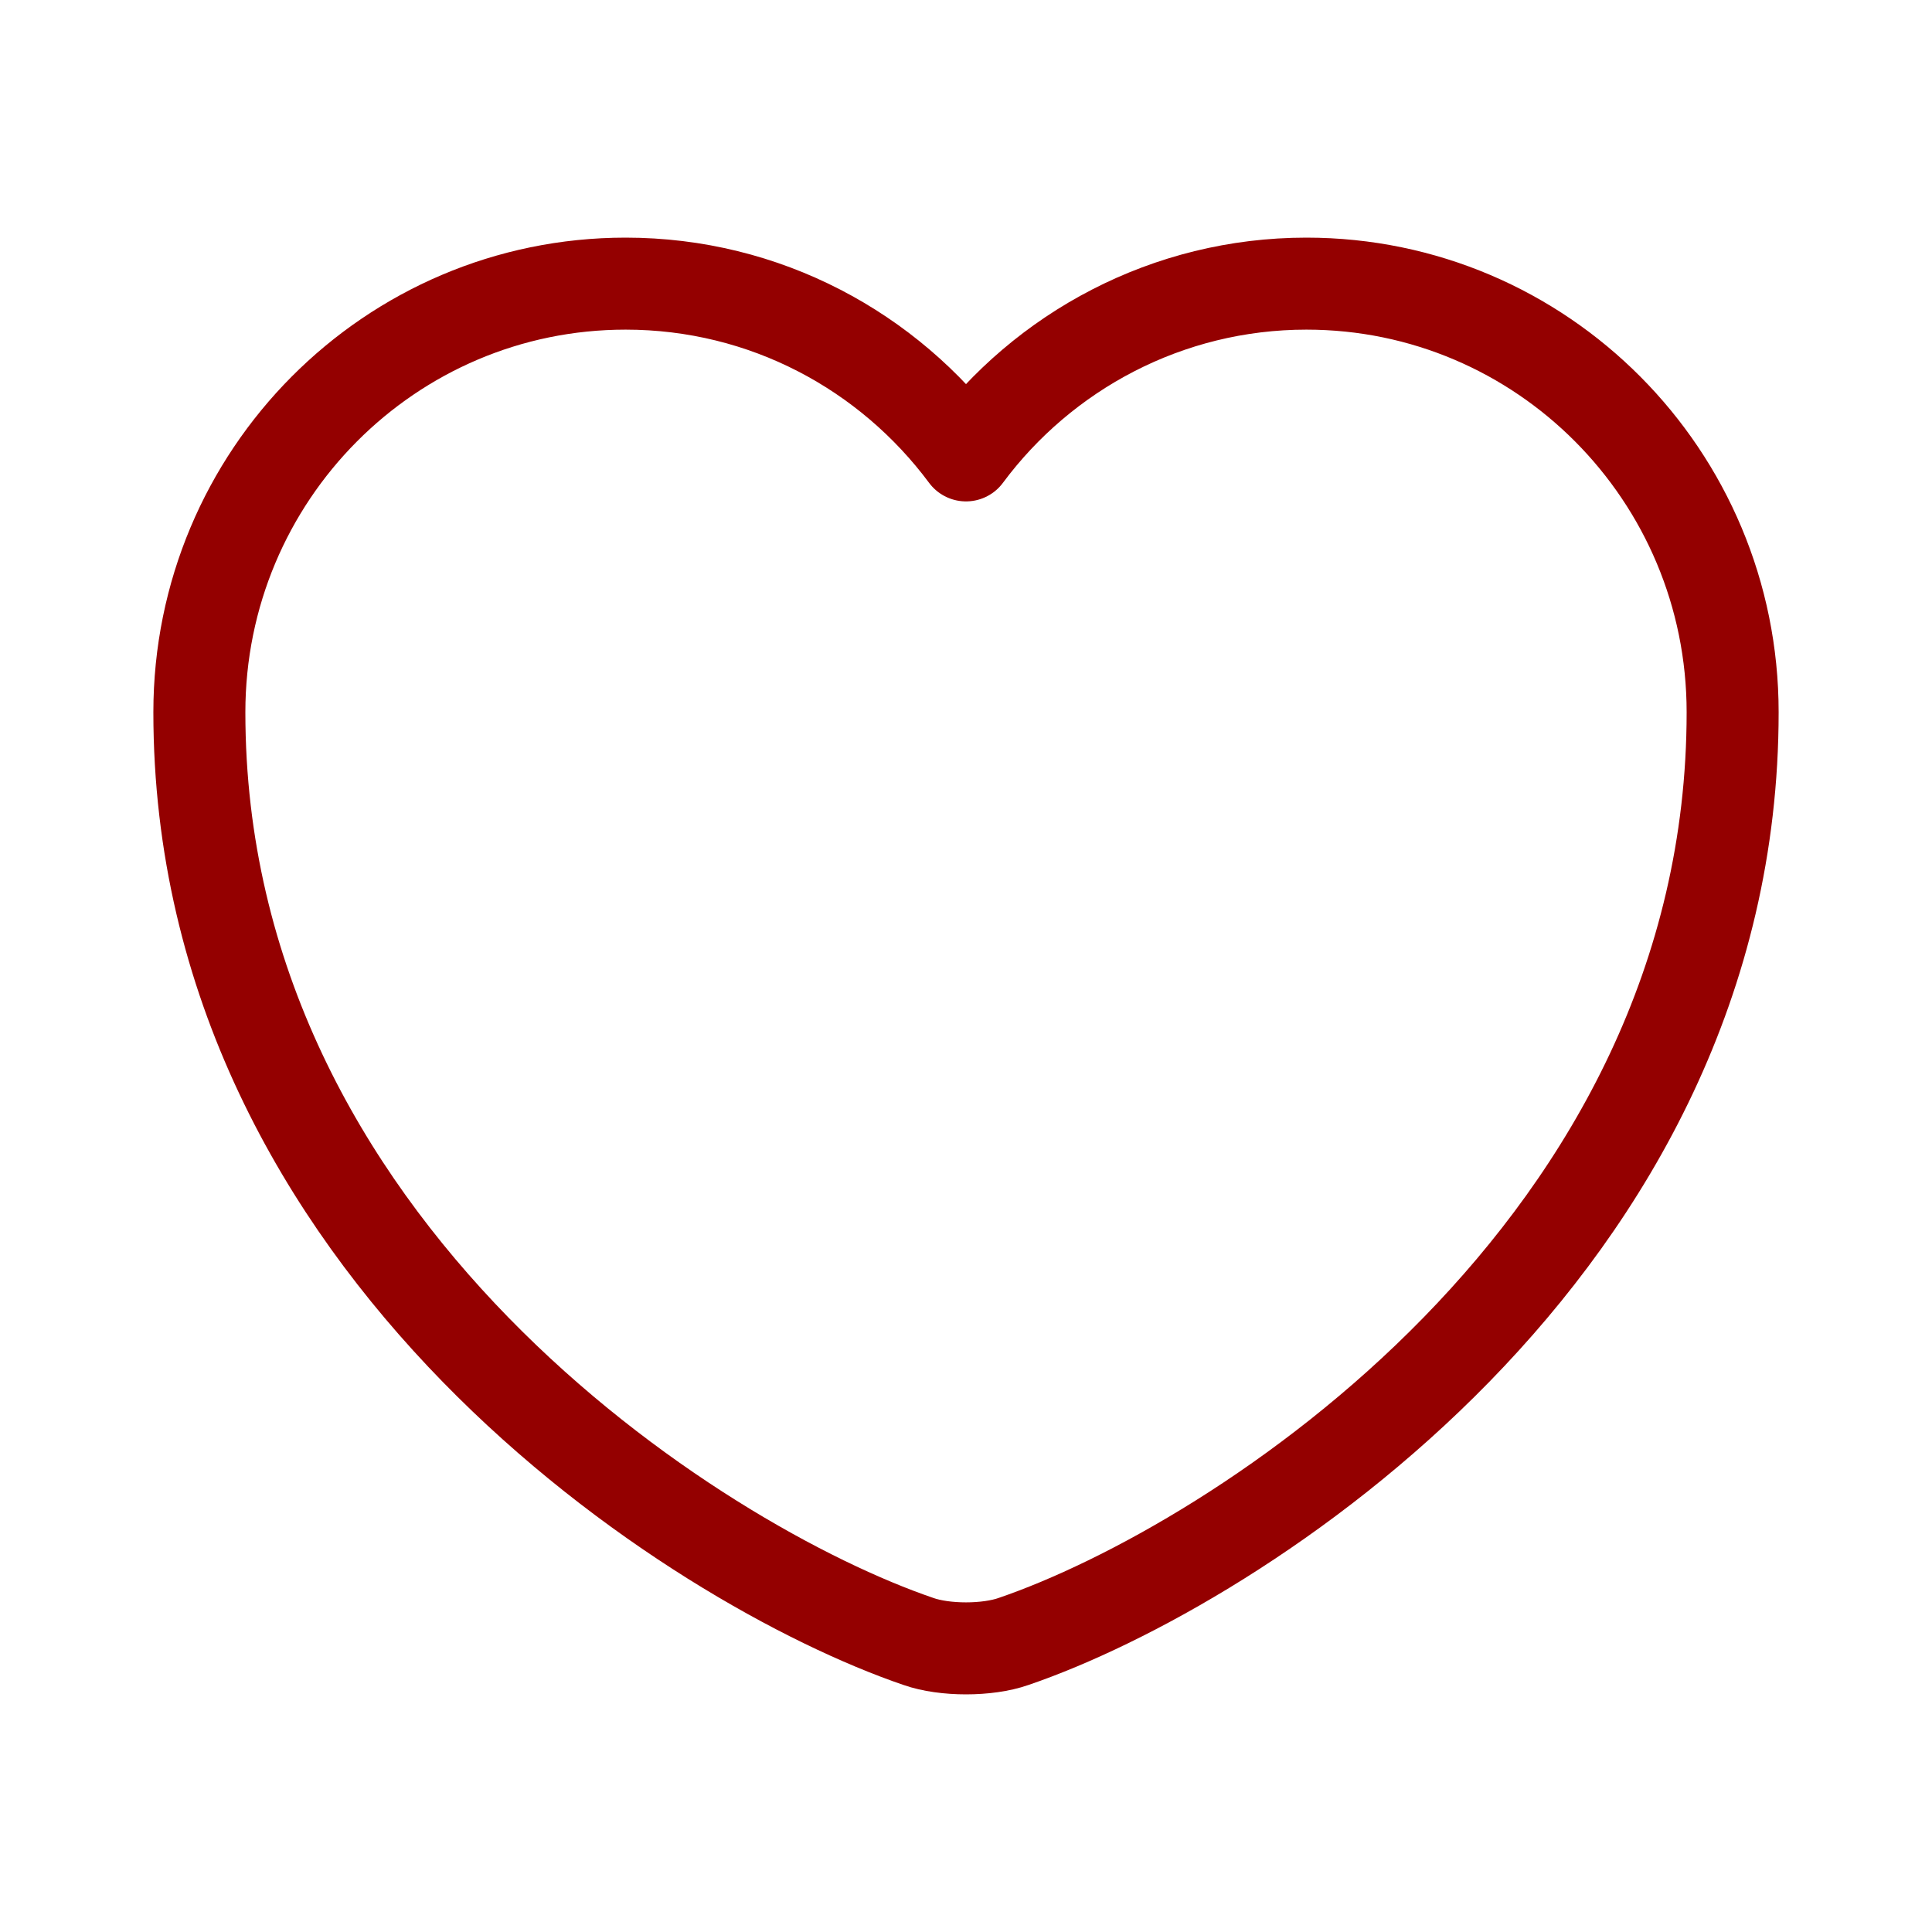
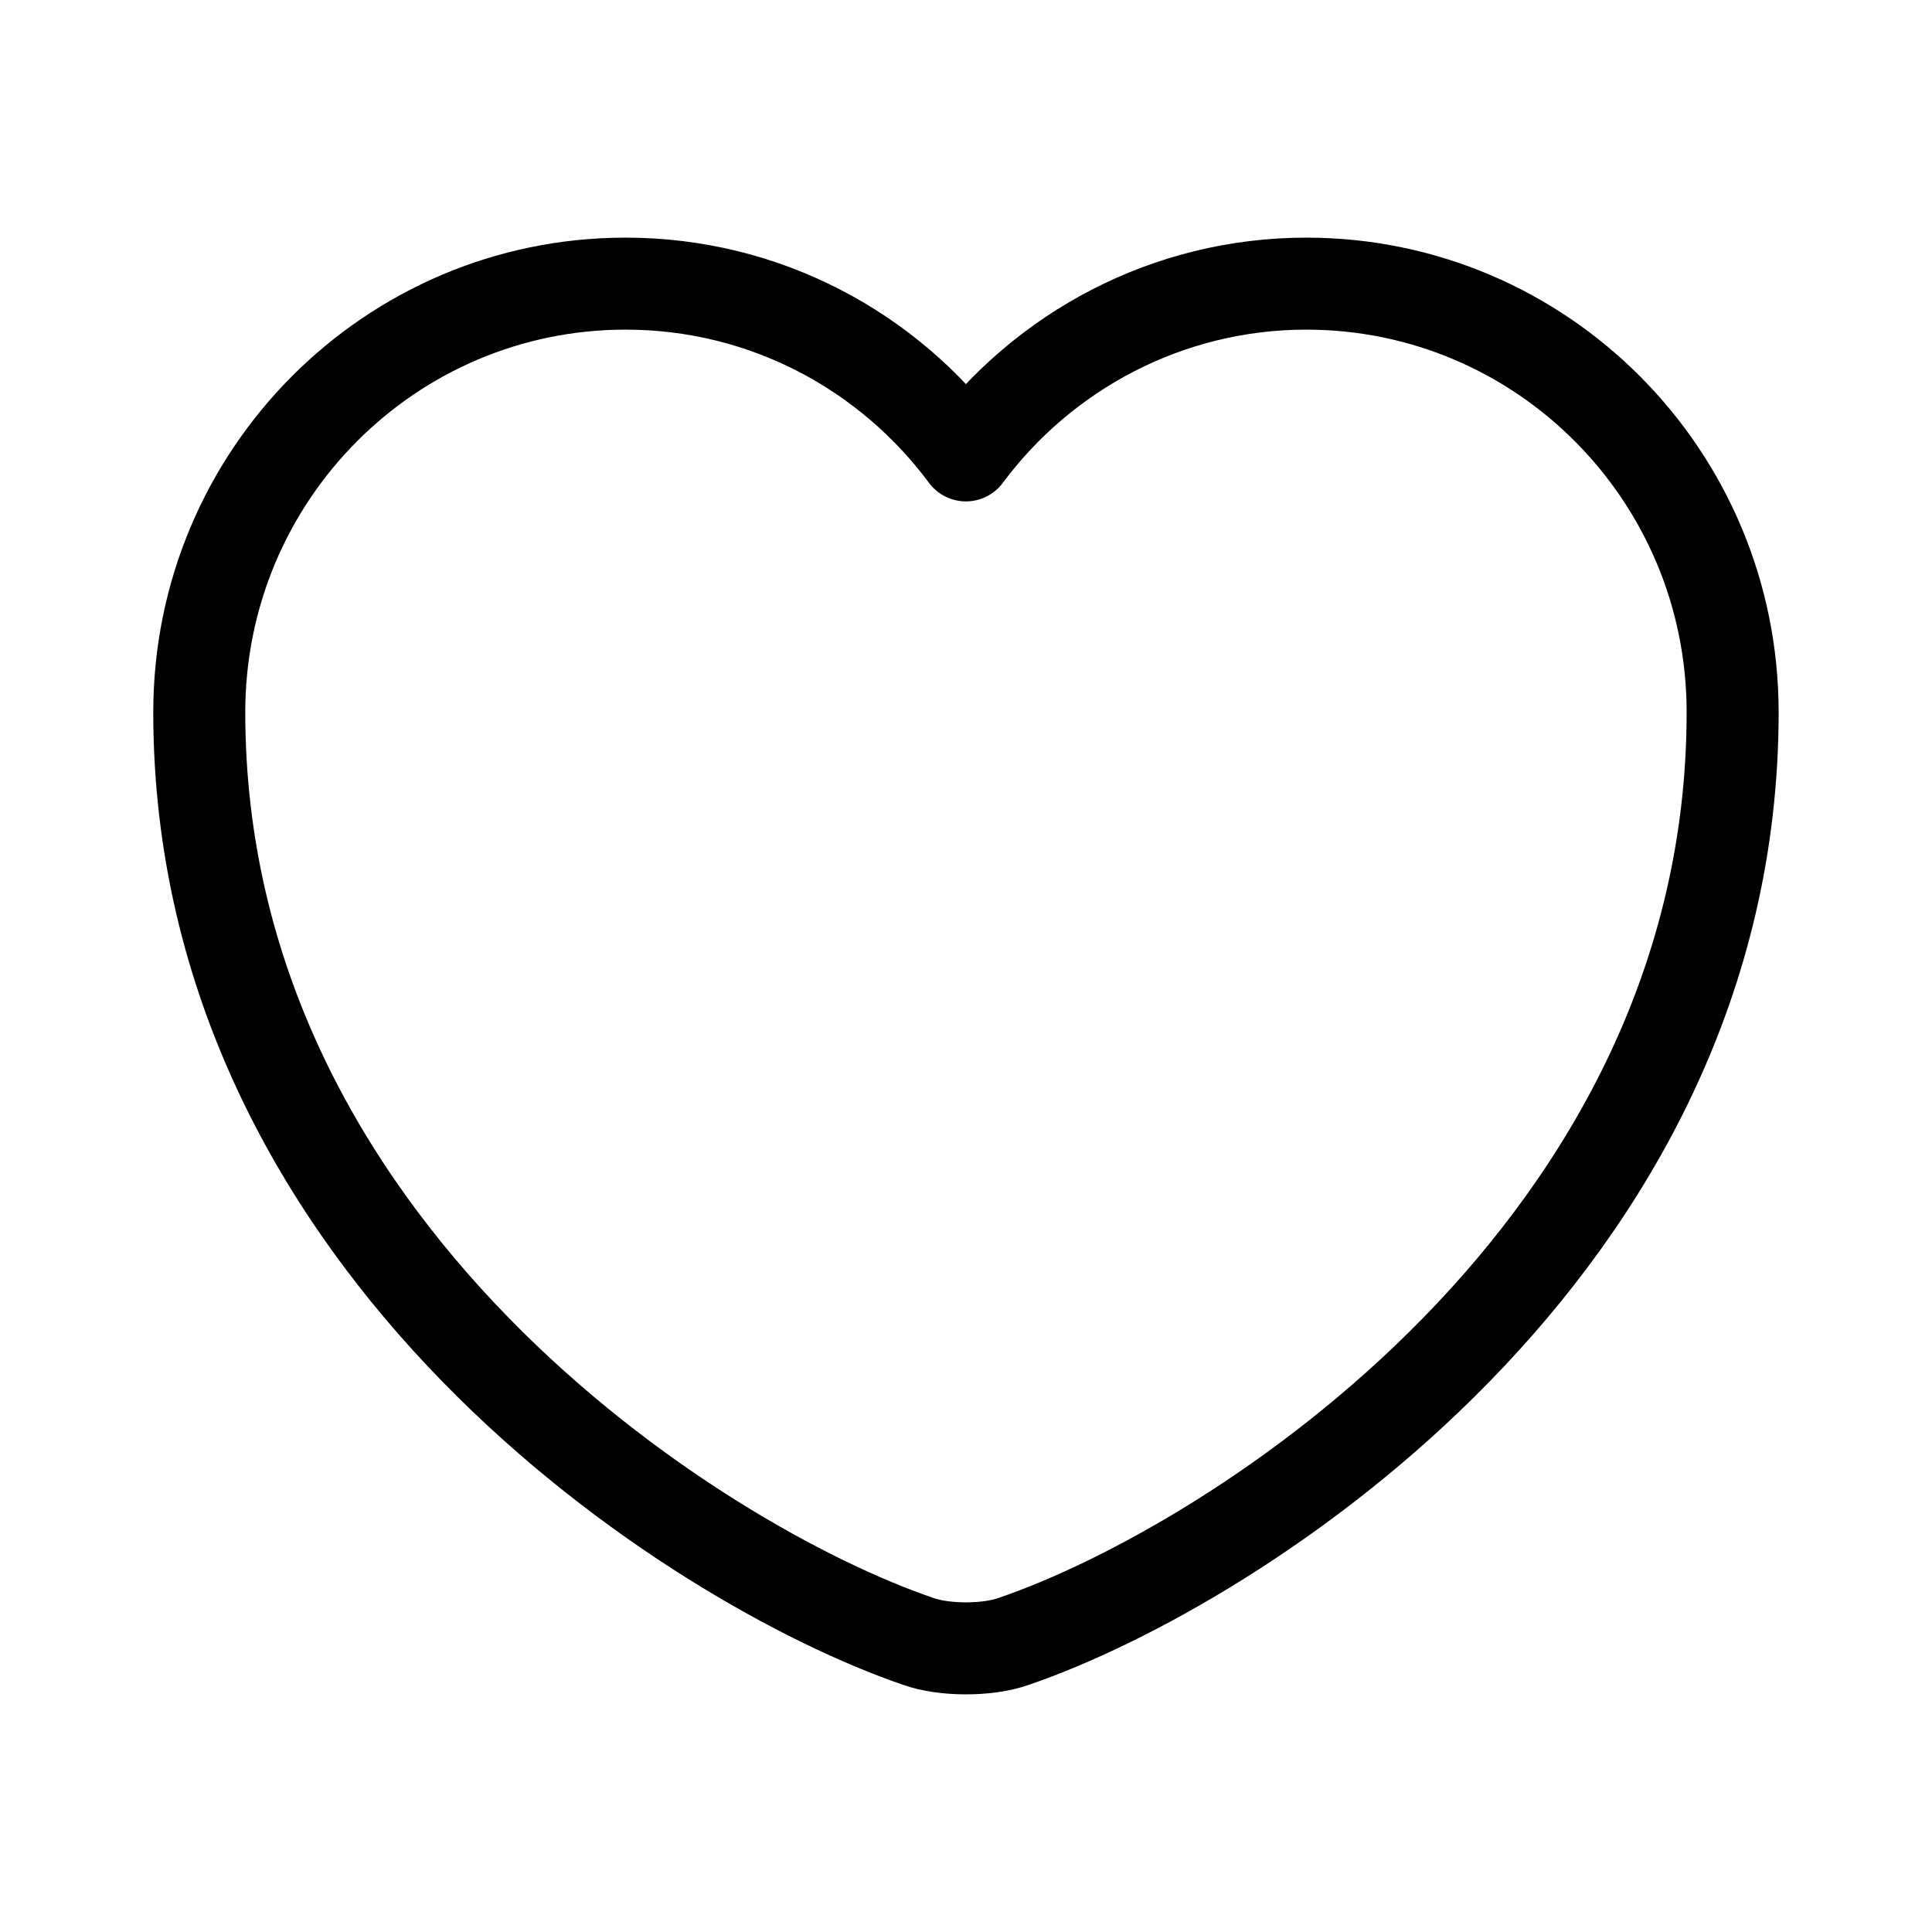
<svg xmlns="http://www.w3.org/2000/svg" width="21" height="21" viewBox="0 0 21 21" fill="none">
-   <path d="M11.017 17.842C10.733 17.942 10.267 17.942 9.983 17.842C7.566 17.017 2.167 13.575 2.167 7.742C2.167 5.167 4.242 3.083 6.8 3.083C8.316 3.083 9.658 3.817 10.5 4.95C11.341 3.817 12.691 3.083 14.2 3.083C16.758 3.083 18.833 5.167 18.833 7.742C18.833 13.575 13.433 17.017 11.017 17.842Z" stroke="#940000" stroke-linecap="round" stroke-linejoin="round" />
+   <path d="M11.016 17.842C10.733 17.942 10.266 17.942 9.983 17.842C7.566 17.017 2.166 13.575 2.166 7.742C2.166 5.167 4.241 3.083 6.799 3.083C8.316 3.083 9.658 3.817 10.499 4.95C11.341 3.817 12.691 3.083 14.199 3.083C16.758 3.083 18.833 5.167 18.833 7.742C18.833 13.575 13.433 17.017 11.016 17.842Z" stroke="black" stroke-linecap="round" stroke-linejoin="round" />
</svg>
